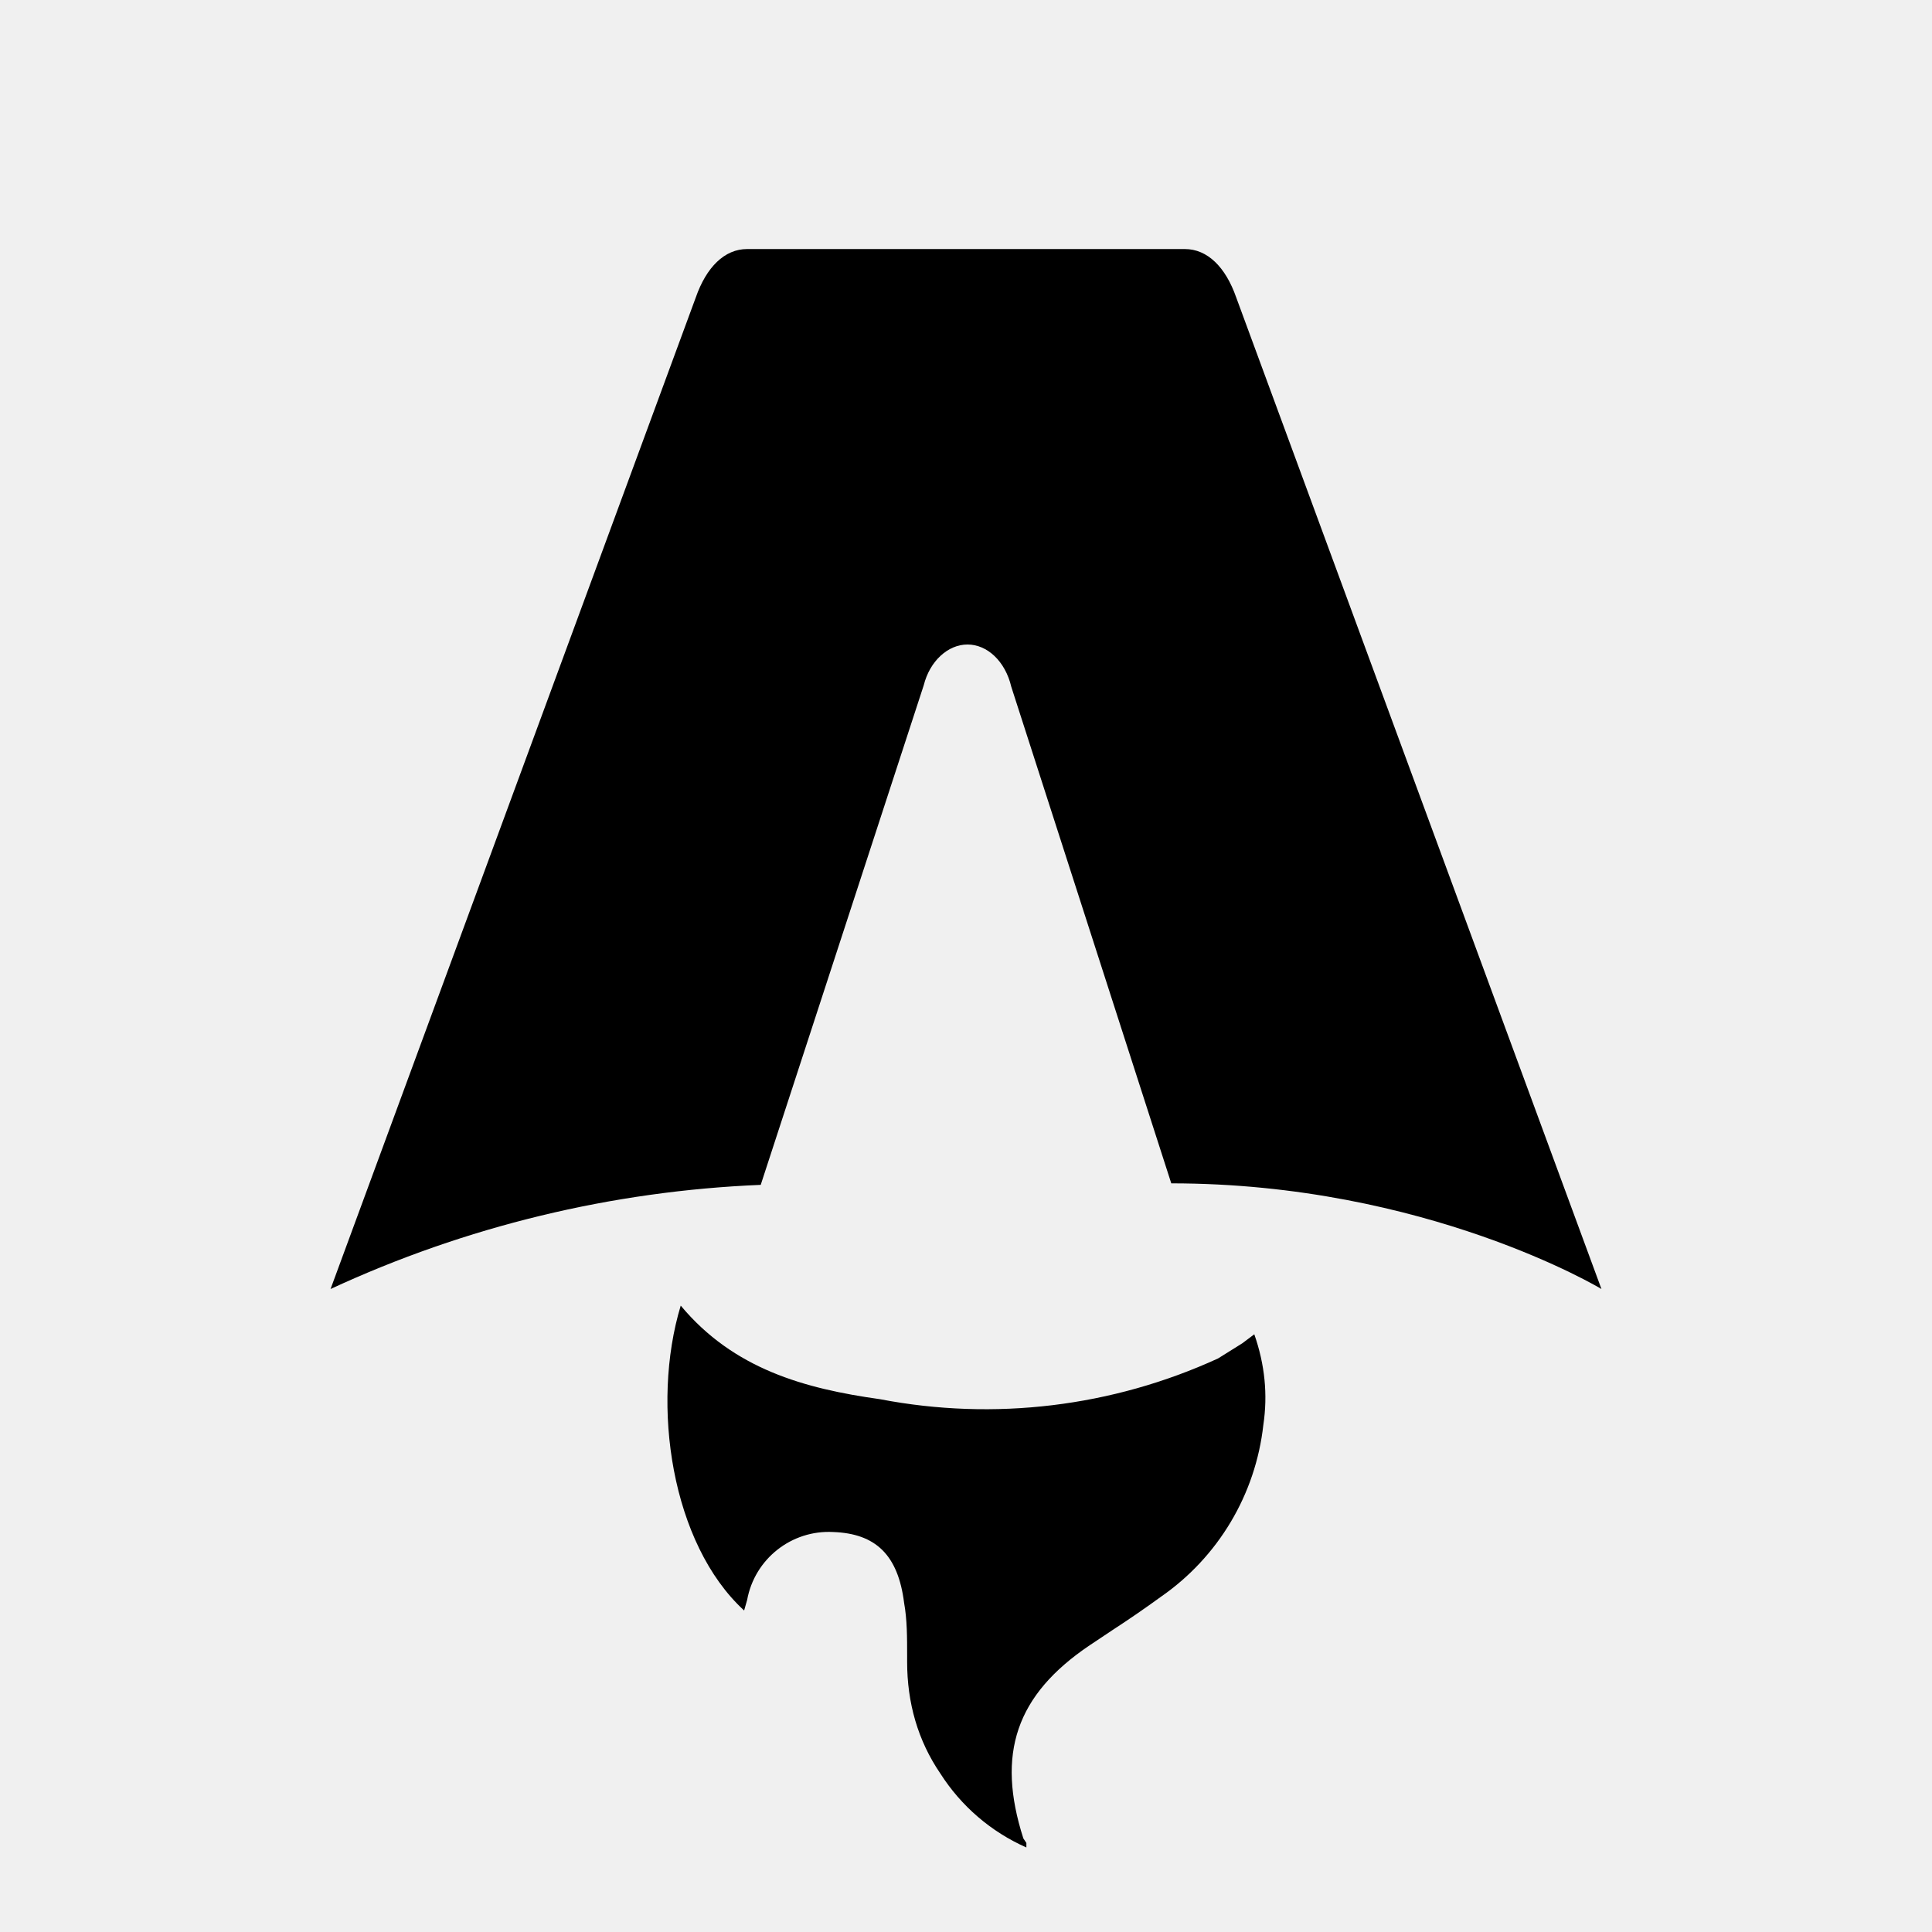
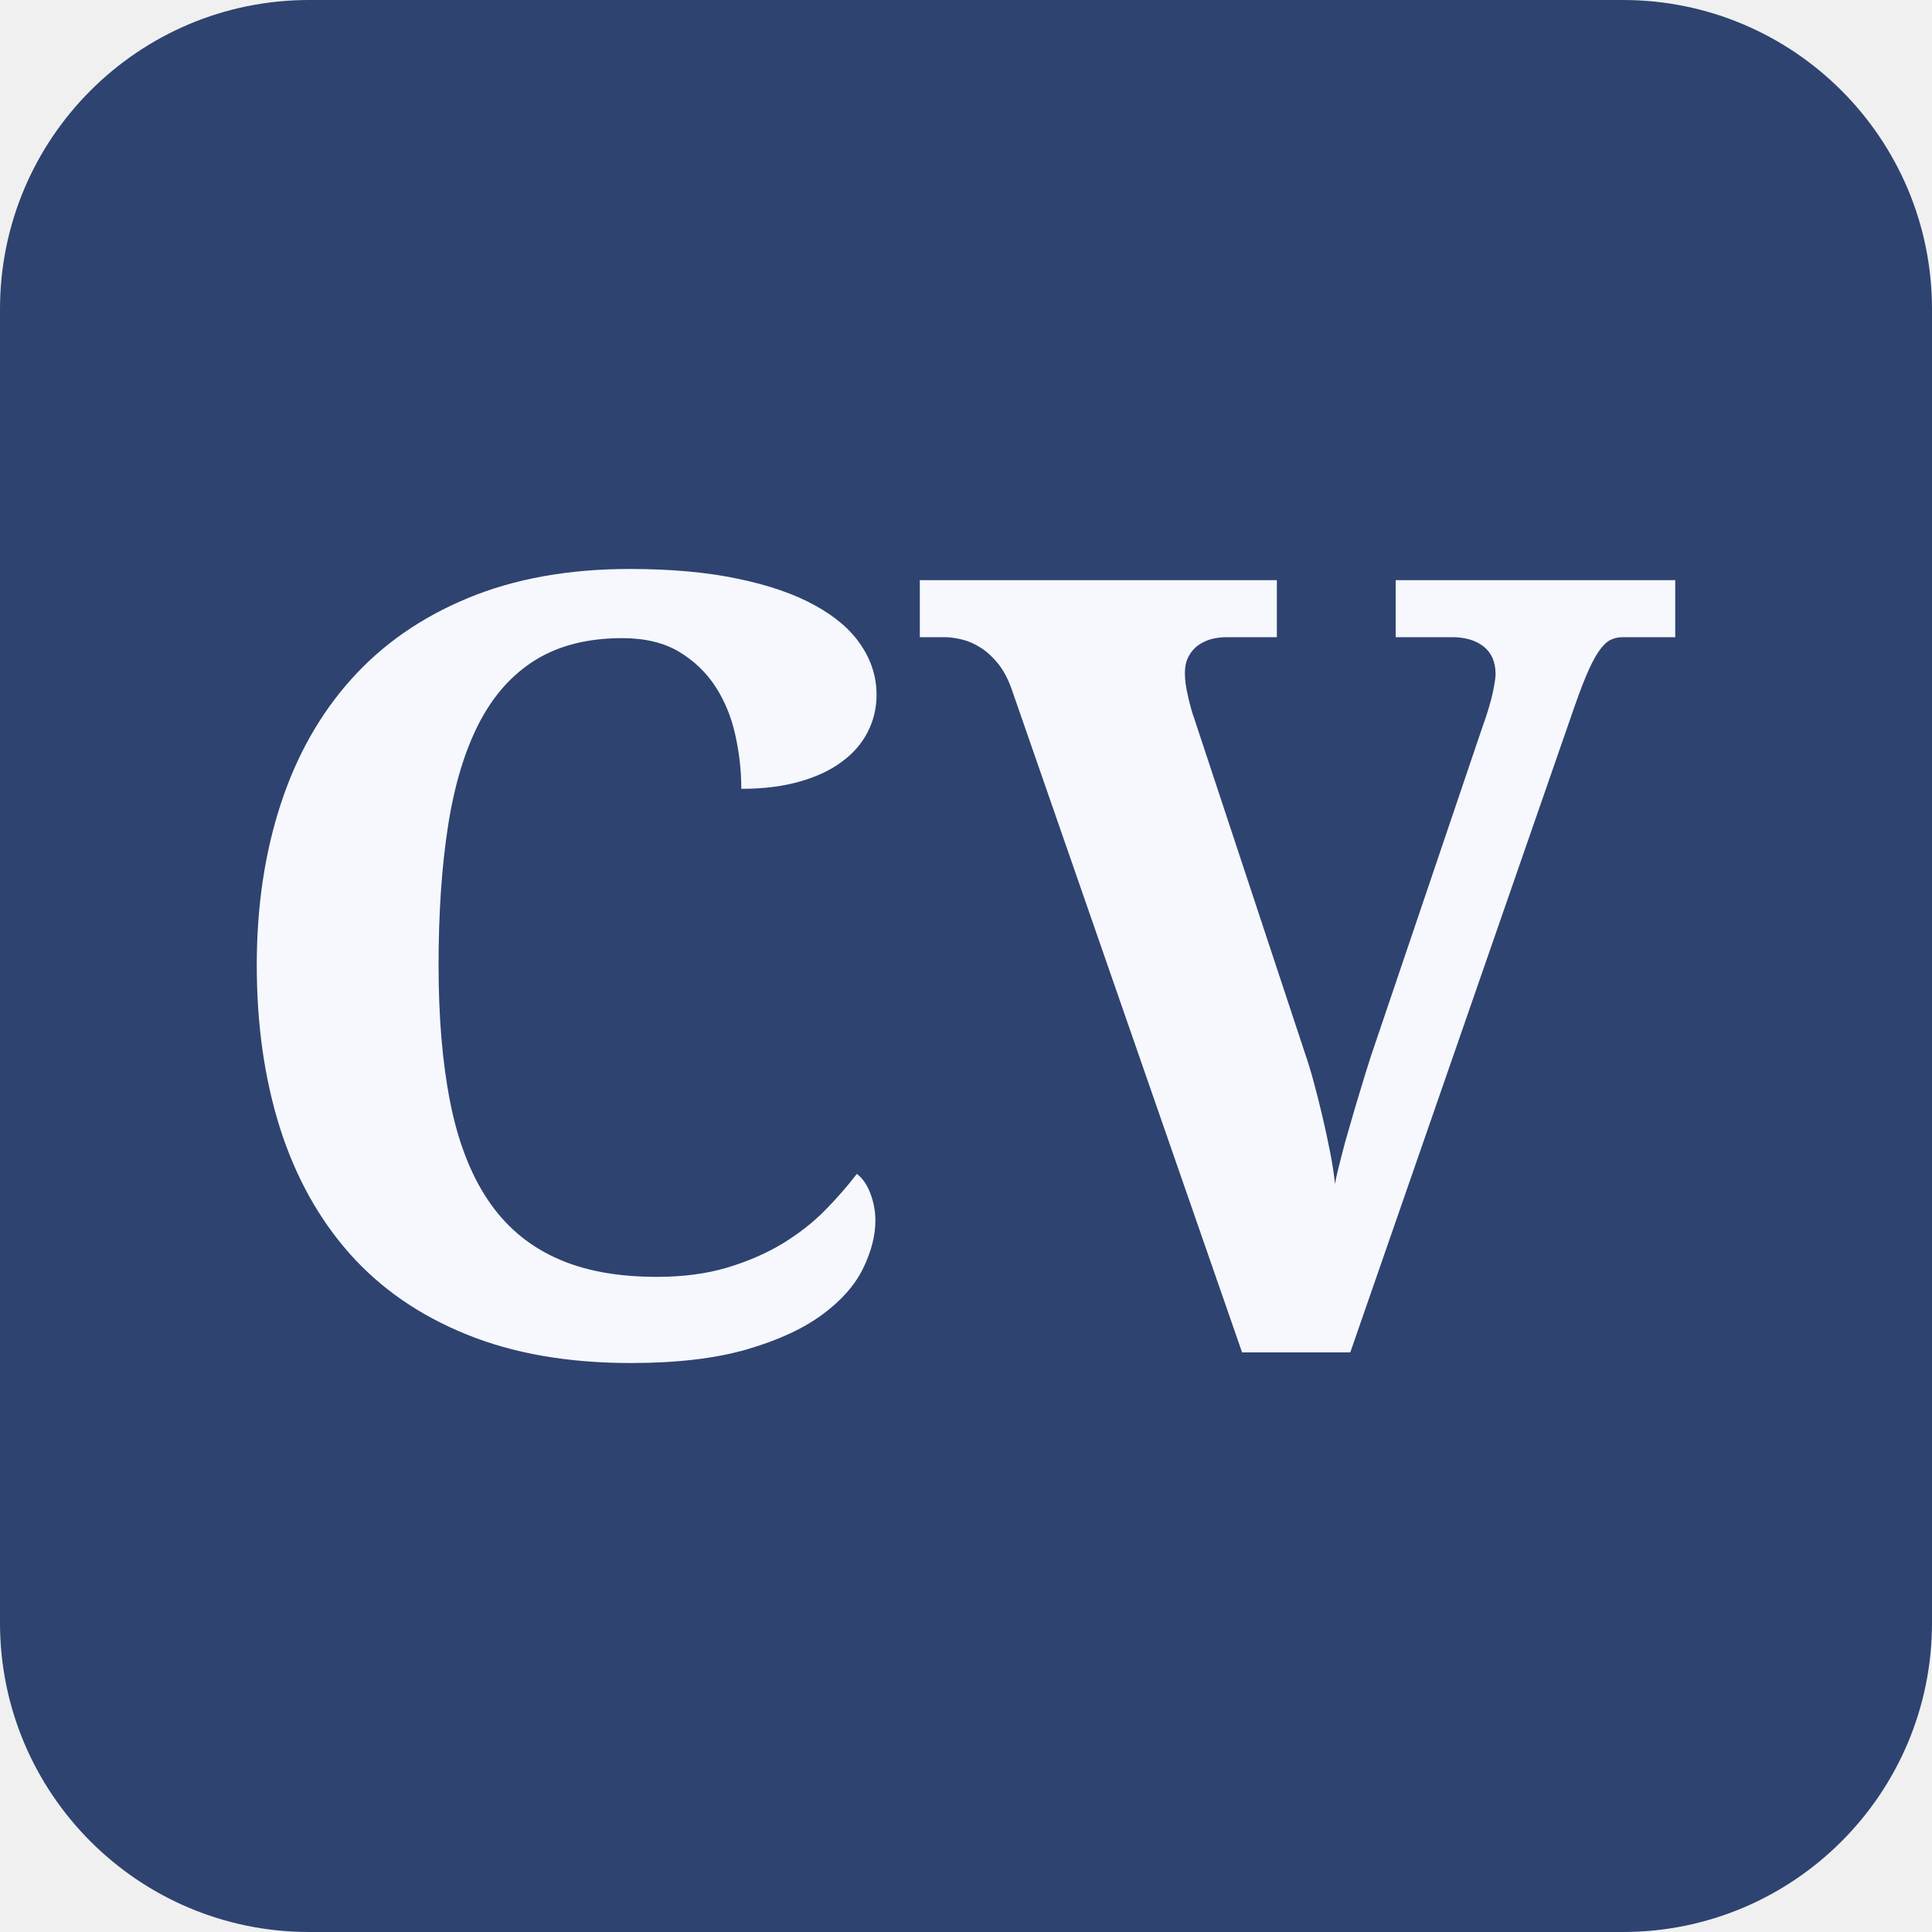
- <svg xmlns="http://www.w3.org/2000/svg" fill="none" viewBox="0 0 128 128">
-   <path d="M50.4 78.5a75.1 75.1 0 0 0-28.5 6.9l24.2-65.7c.7-2 1.9-3.2 3.4-3.2h29c1.5 0 2.7 1.2 3.4 3.2l24.2 65.7s-11.6-7-28.5-7L67 45.5c-.4-1.7-1.6-2.8-2.9-2.8-1.3 0-2.5 1.1-2.9 2.7L50.4 78.5Zm-1.1 28.2Zm-4.2-20.2c-2 6.6-.6 15.8 4.2 20.2a17.5 17.5 0 0 1 .2-.7 5.5 5.5 0 0 1 5.7-4.5c2.8.1 4.3 1.5 4.7 4.7.2 1.1.2 2.3.2 3.5v.4c0 2.7.7 5.2 2.2 7.4a13 13 0 0 0 5.7 4.9v-.3l-.2-.3c-1.8-5.6-.5-9.5 4.4-12.8l1.5-1a73 73 0 0 0 3.2-2.2 16 16 0 0 0 6.8-11.4c.3-2 .1-4-.6-6l-.8.6-1.6 1a37 37 0 0 1-22.4 2.7c-5-.7-9.7-2-13.2-6.2Z" />
-   <style>
-         path { fill: #000; }
-         @media (prefers-color-scheme: dark) {
-             path { fill: #FFF; }
-         }
-     </style>
+ <svg xmlns="http://www.w3.org/2000/svg" width="256" height="256" viewBox="0 0 100 100">
+   <rect width="100" height="100" rx="16" fill="#2e436f" />
+   <path d="M33.99 66.09L33.99 66.09Q36.04 66.09 37.64 65.61Q39.24 65.13 40.50 64.37Q41.76 63.60 42.70 62.65Q43.64 61.69 44.35 60.76L44.35 60.76Q44.79 61.09 45.05 61.77Q45.31 62.46 45.31 63.17L45.31 63.17Q45.31 64.34 44.68 65.64Q44.05 66.94 42.58 68.03Q41.10 69.13 38.67 69.84Q36.23 70.55 32.65 70.55L32.65 70.55Q27.78 70.55 24.15 69.07Q20.51 67.60 18.10 64.89Q15.70 62.18 14.49 58.38Q13.29 54.58 13.29 49.96L13.29 49.96Q13.29 45.42 14.52 41.65Q15.75 37.87 18.17 35.17Q20.59 32.46 24.21 30.96Q27.84 29.45 32.60 29.45L32.60 29.45Q35.82 29.45 38.21 29.96Q40.61 30.46 42.19 31.34Q43.78 32.21 44.57 33.40Q45.37 34.59 45.37 35.96L45.37 35.96Q45.37 37.00 44.91 37.89Q44.46 38.78 43.57 39.43Q42.69 40.09 41.37 40.46Q40.06 40.83 38.37 40.83L38.37 40.83Q38.37 39.43 38.06 38.05Q37.76 36.67 37.04 35.55Q36.31 34.43 35.14 33.73Q33.96 33.03 32.21 33.03L32.21 33.03Q29.56 33.03 27.73 34.15Q25.90 35.28 24.79 37.44Q23.68 39.60 23.19 42.75Q22.70 45.91 22.70 49.96L22.70 49.96Q22.70 54.01 23.30 57.04Q23.90 60.08 25.24 62.09Q26.58 64.10 28.73 65.09Q30.87 66.09 33.99 66.09ZM86.71 30.03L86.71 32.98L84.00 32.98Q83.62 32.98 83.32 33.14Q83.02 33.31 82.72 33.76Q82.42 34.21 82.09 35.00Q81.76 35.79 81.32 37.08L81.32 37.08L69.89 70.00L64.29 70.00L52.37 35.69Q52.09 34.89 51.67 34.36Q51.24 33.83 50.77 33.53Q50.29 33.22 49.79 33.10Q49.30 32.98 48.89 32.98L48.89 32.98L47.61 32.98L47.61 30.03L66.09 30.03L66.09 32.98L63.52 32.98Q63.11 32.98 62.73 33.07Q62.35 33.17 62.03 33.39Q61.72 33.61 61.53 33.96Q61.33 34.32 61.33 34.84L61.33 34.84Q61.33 35.38 61.50 36.08Q61.66 36.78 61.83 37.24L61.83 37.24L67.54 54.50Q67.76 55.13 67.99 55.97Q68.22 56.82 68.44 57.75Q68.66 58.68 68.84 59.60Q69.02 60.51 69.10 61.28L69.10 61.28Q69.18 60.81 69.39 60.01Q69.59 59.20 69.87 58.26Q70.14 57.31 70.43 56.37Q70.71 55.43 70.96 54.66L70.96 54.66L76.73 37.63Q76.84 37.33 76.96 36.96Q77.08 36.59 77.18 36.21Q77.28 35.82 77.34 35.47Q77.41 35.11 77.41 34.89L77.41 34.89Q77.41 33.96 76.80 33.47Q76.18 32.98 75.17 32.98L75.17 32.98L72.24 32.98L72.24 30.03L86.71 30.03Z" fill="#f6f8fe" />
</svg>
